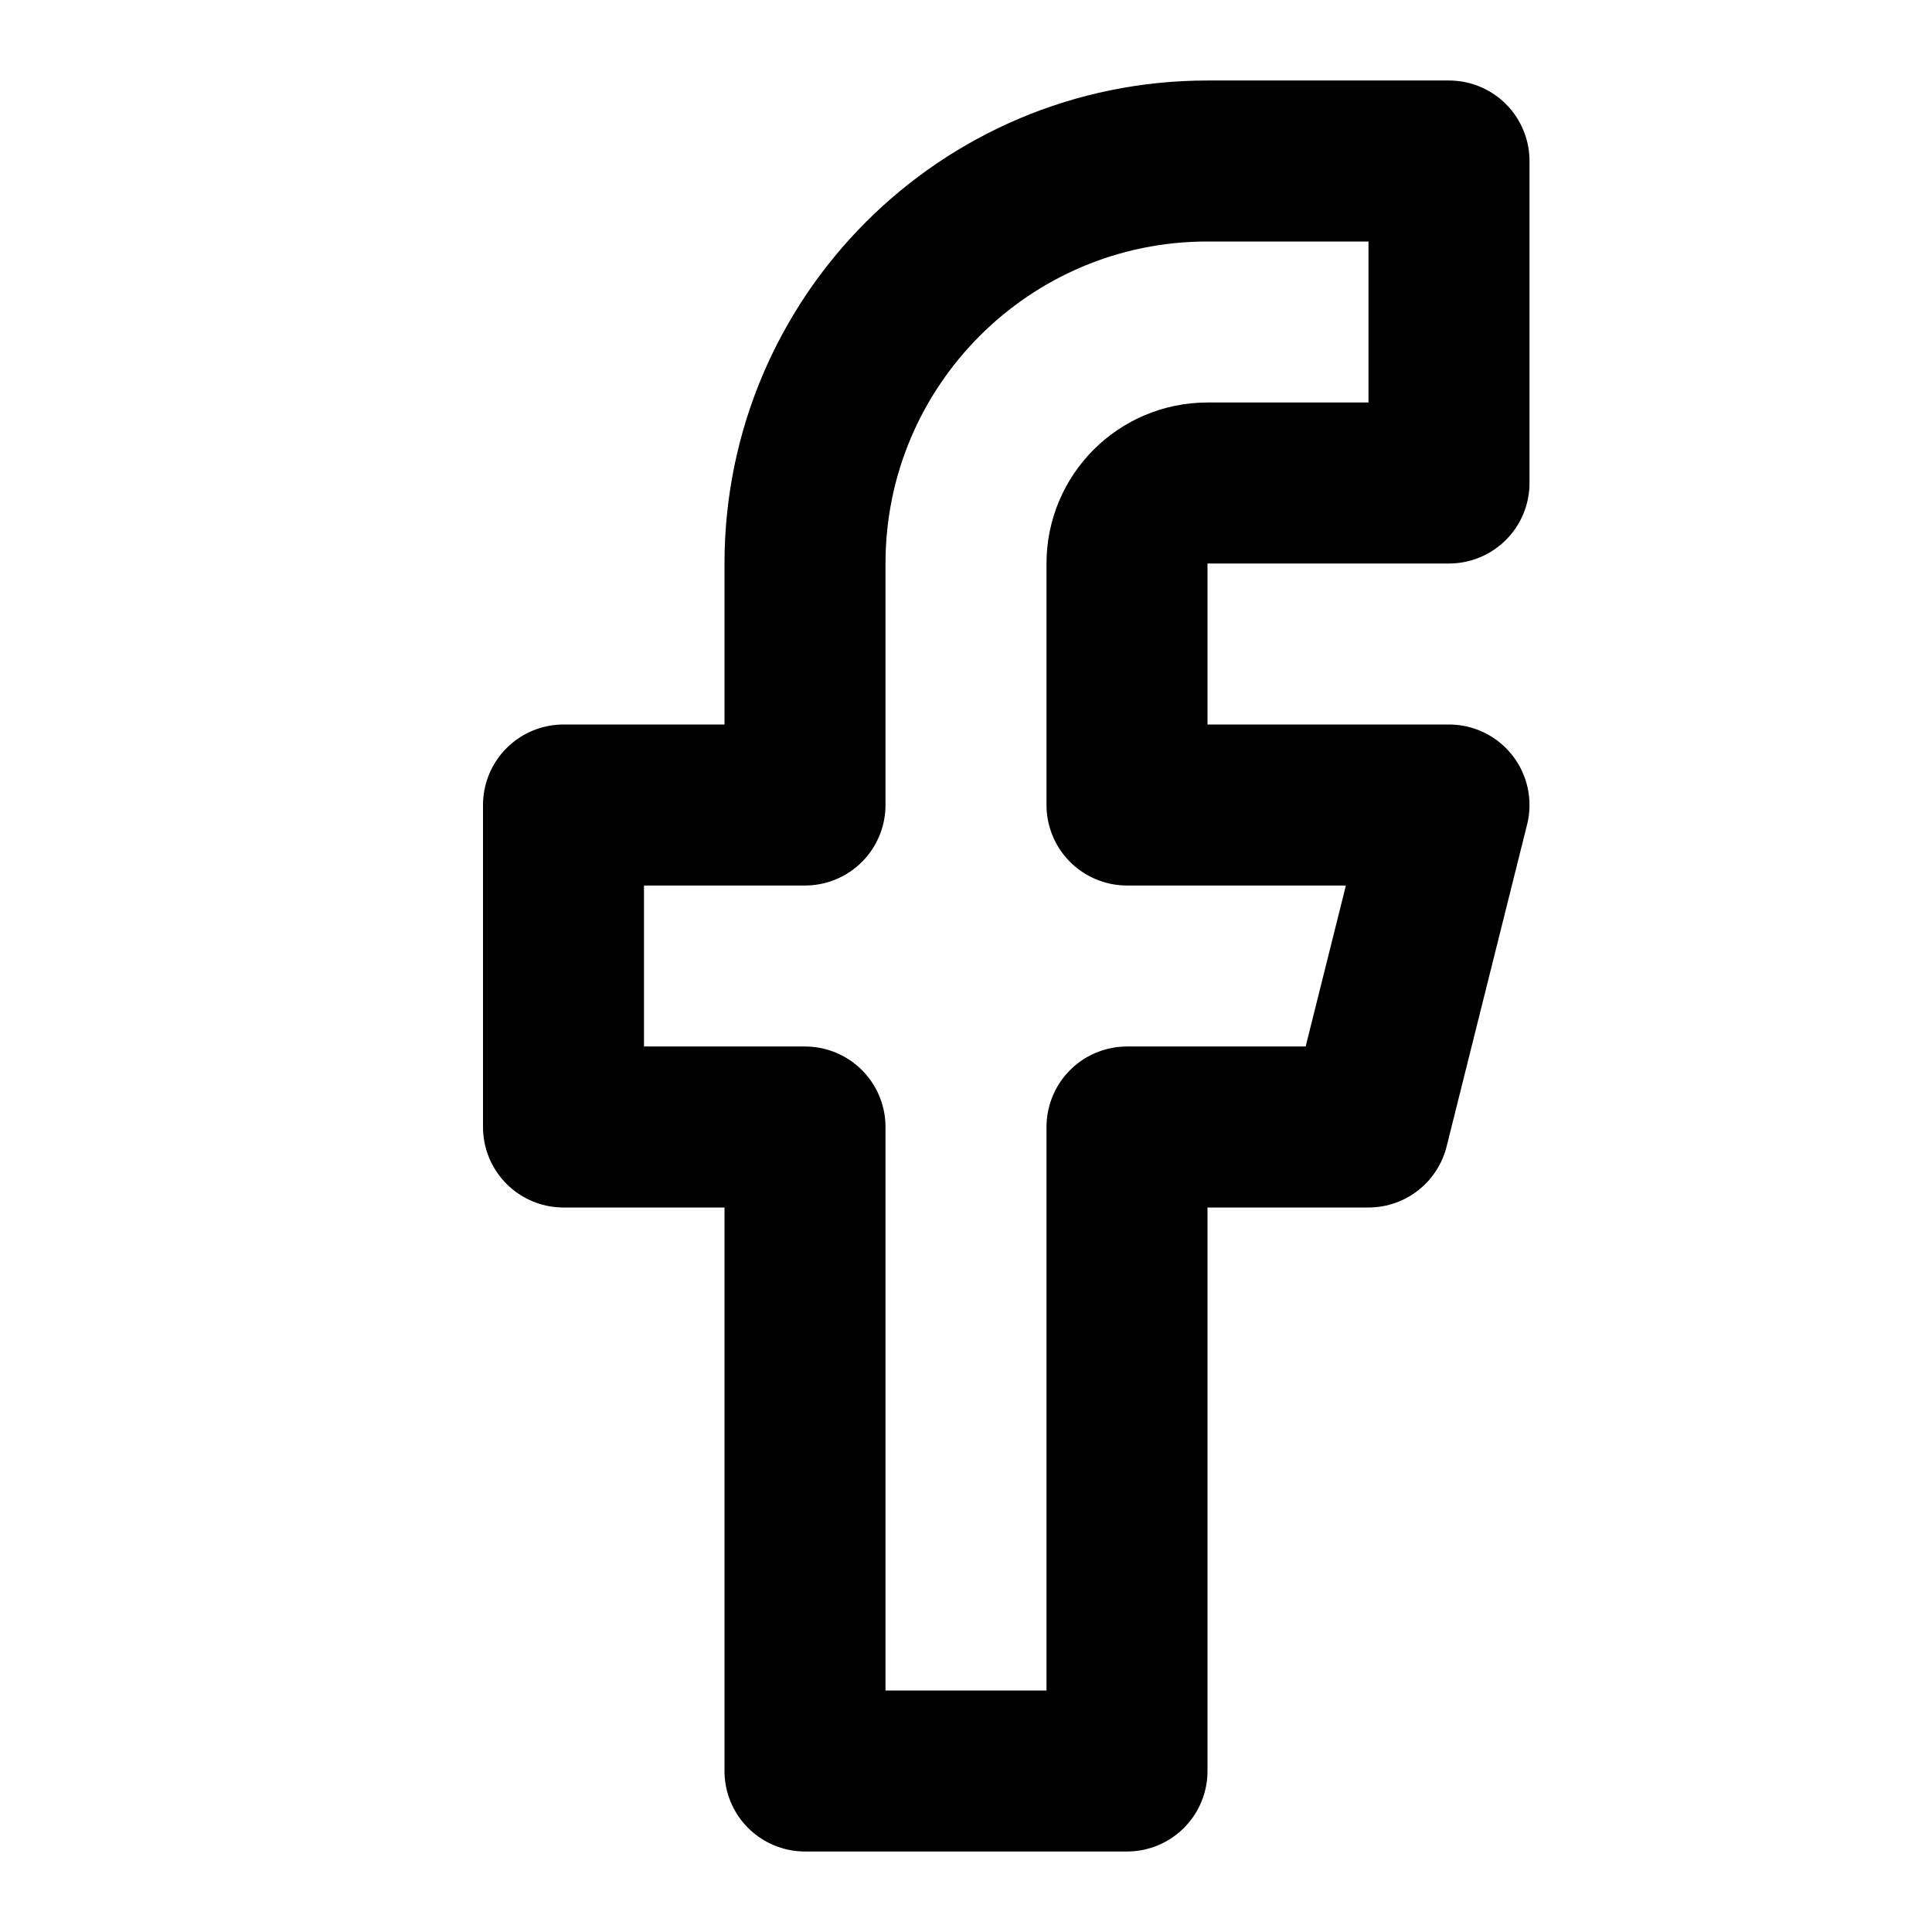
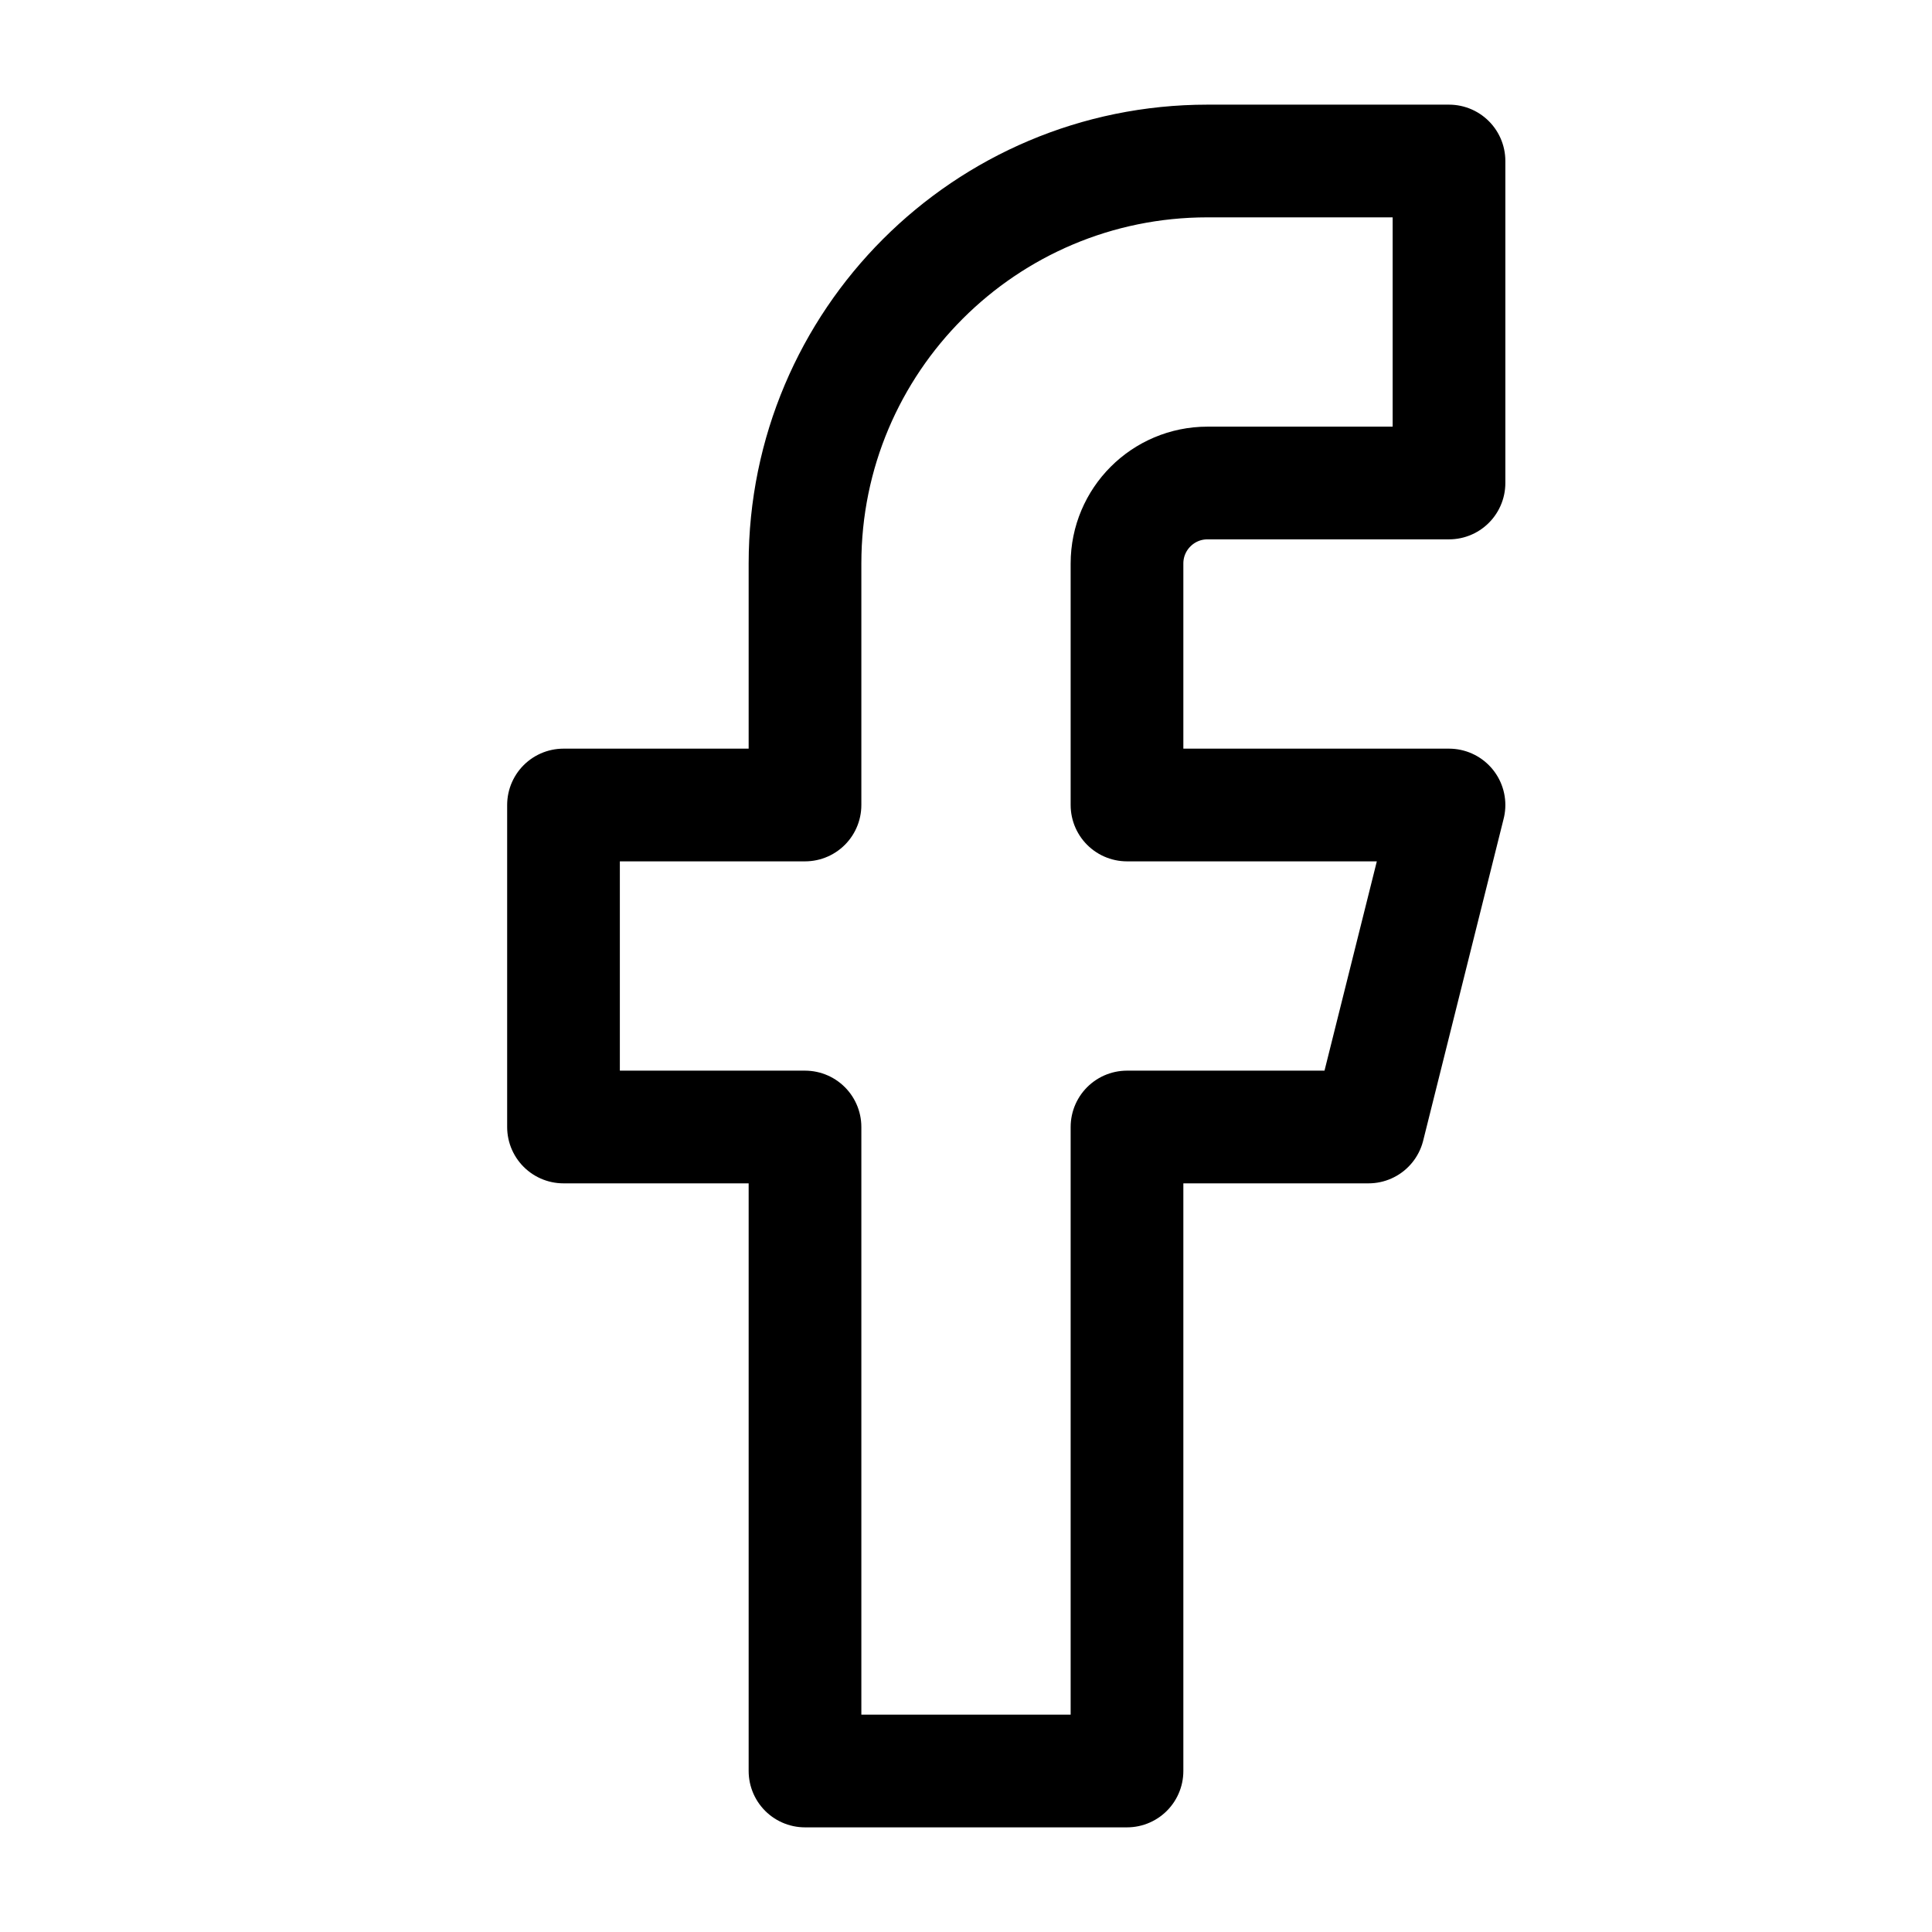
- <svg xmlns="http://www.w3.org/2000/svg" width="24" height="24" viewBox="0 0 24 24" fill="none" stroke="currentColor" stroke-width="2" stroke-linecap="round" stroke-linejoin="round" class="lucide lucide-facebook">
+ <svg xmlns="http://www.w3.org/2000/svg" width="24" height="24" viewBox="0 0 24 24" fill="none" stroke="currentColor" stroke-width="1.4" stroke-linecap="round" stroke-linejoin="round" class="lucide lucide-facebook">
  <path d="M18 2h-3a5 5 0 0 0-5 5v3H7v4h3v8h4v-8h3l1-4h-4V7a1 1 0 0 1 1-1h3z" />
</svg>
